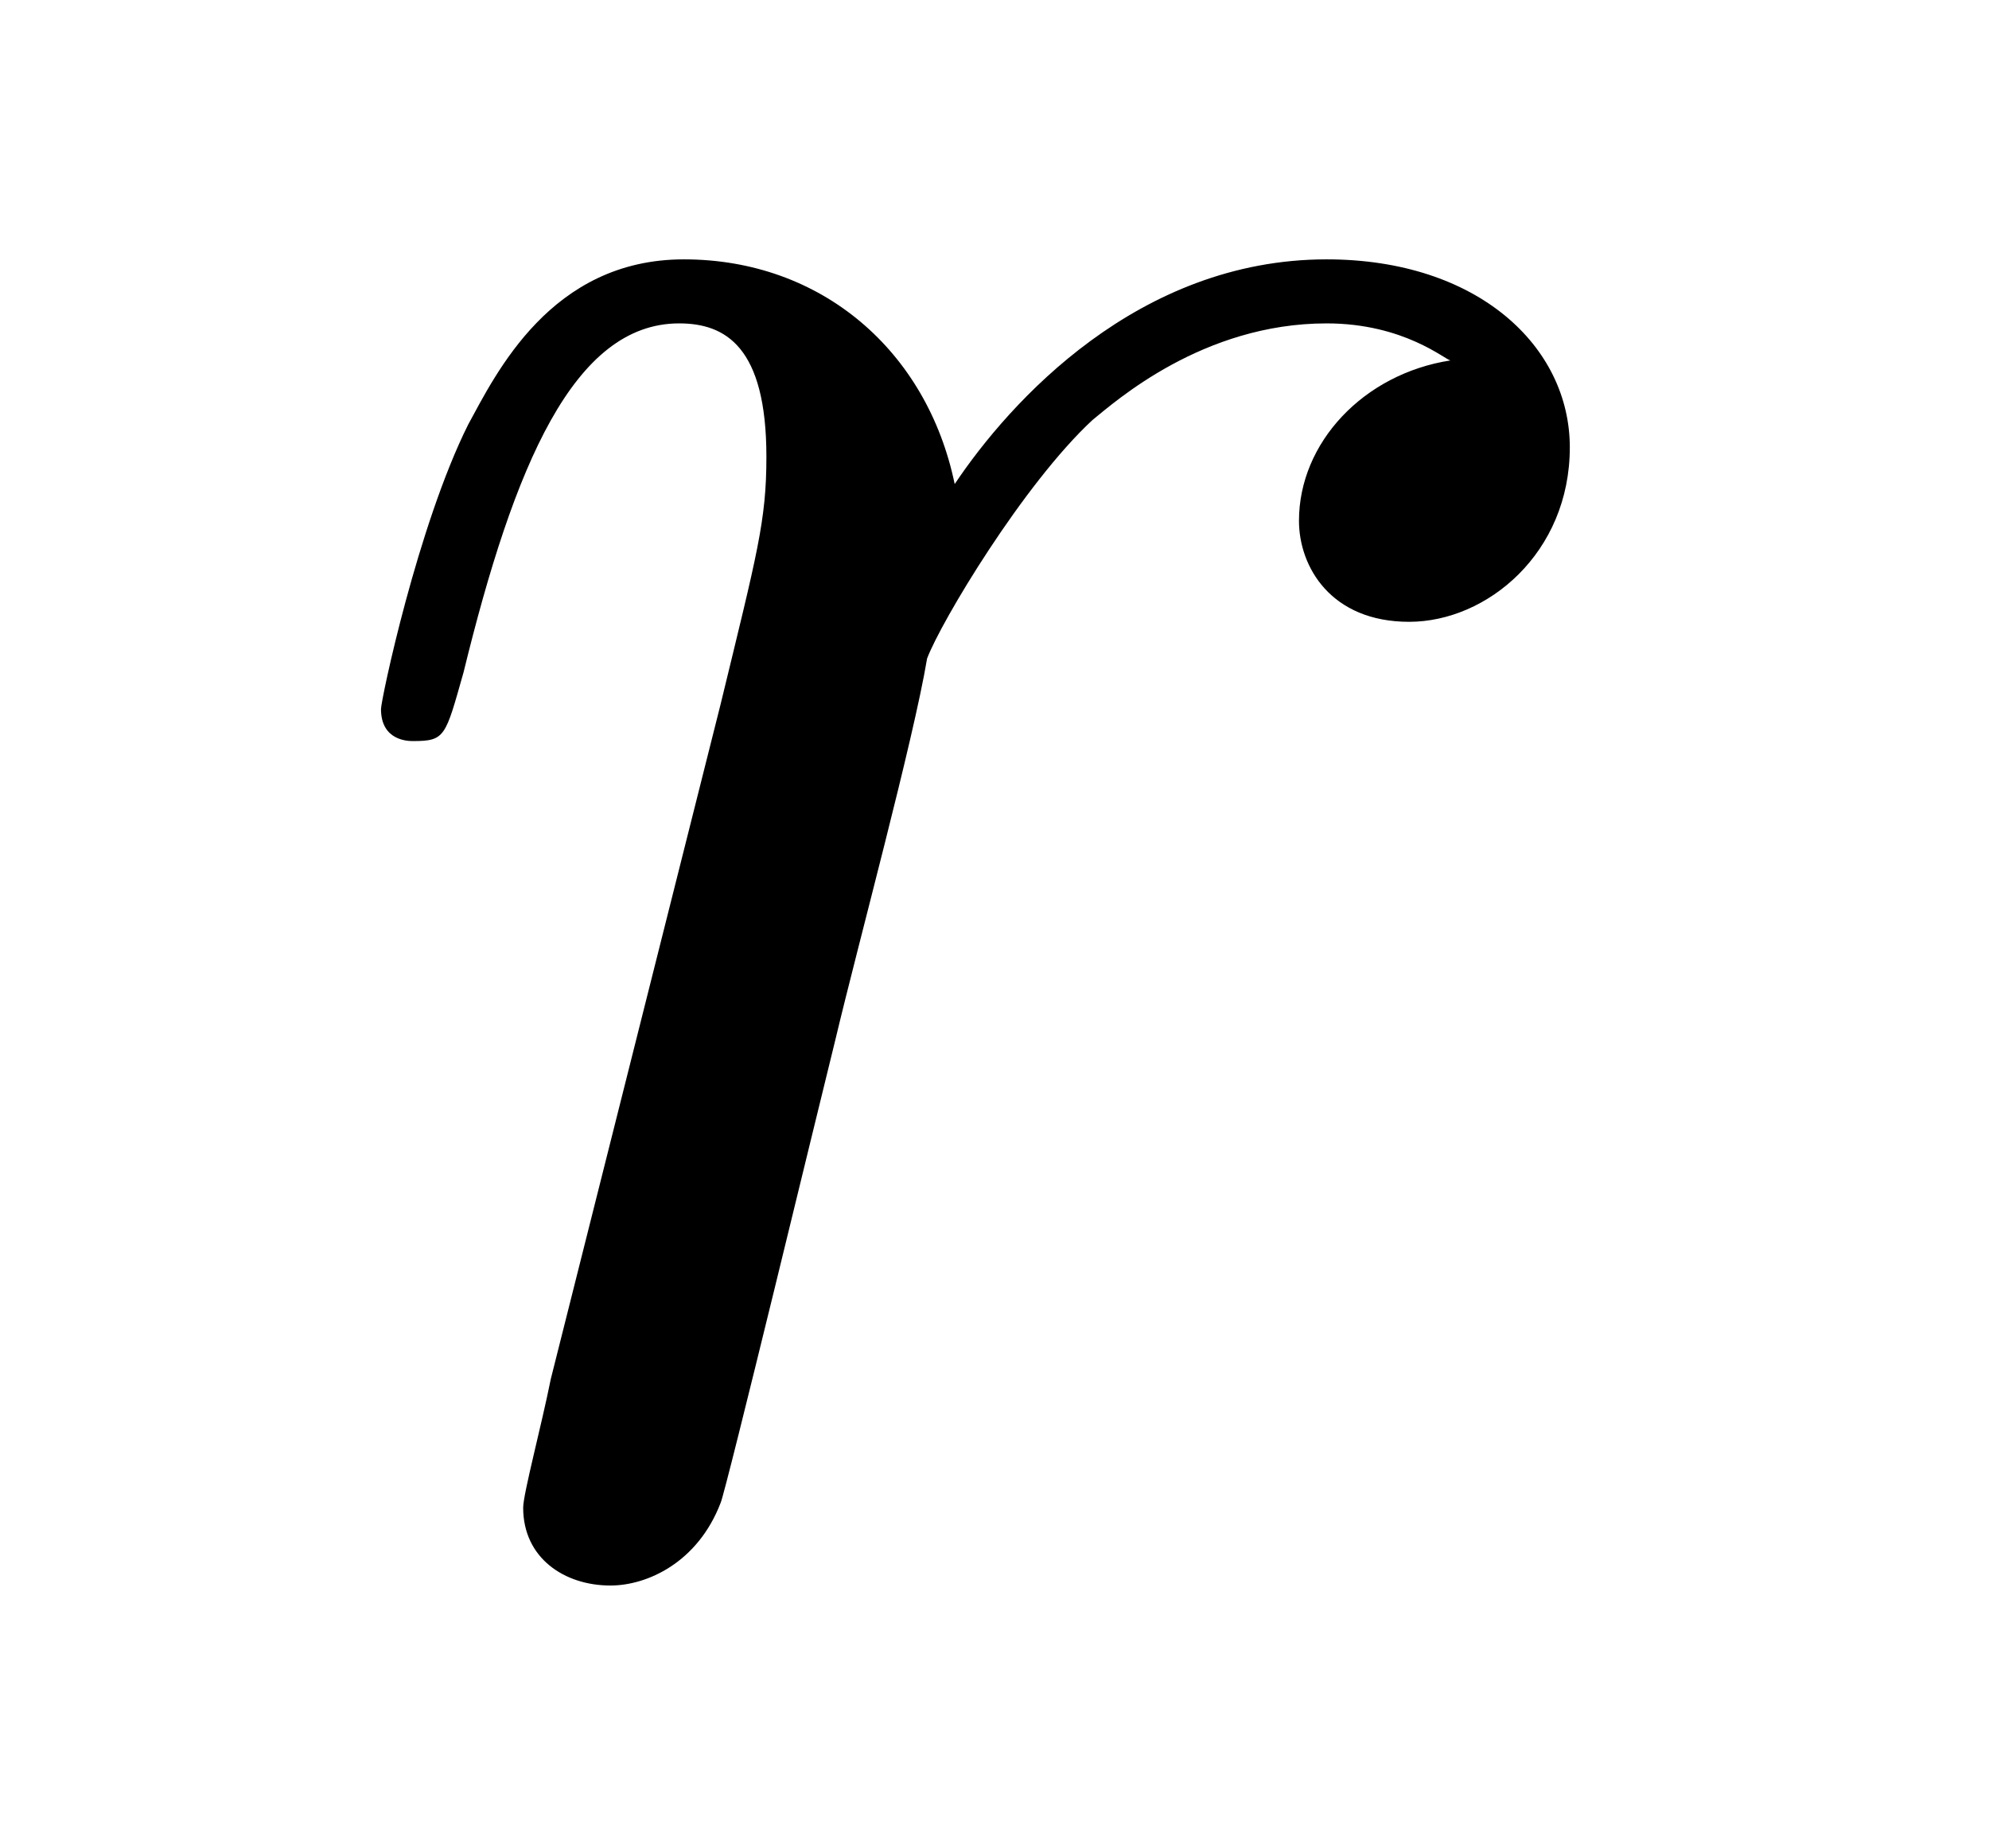
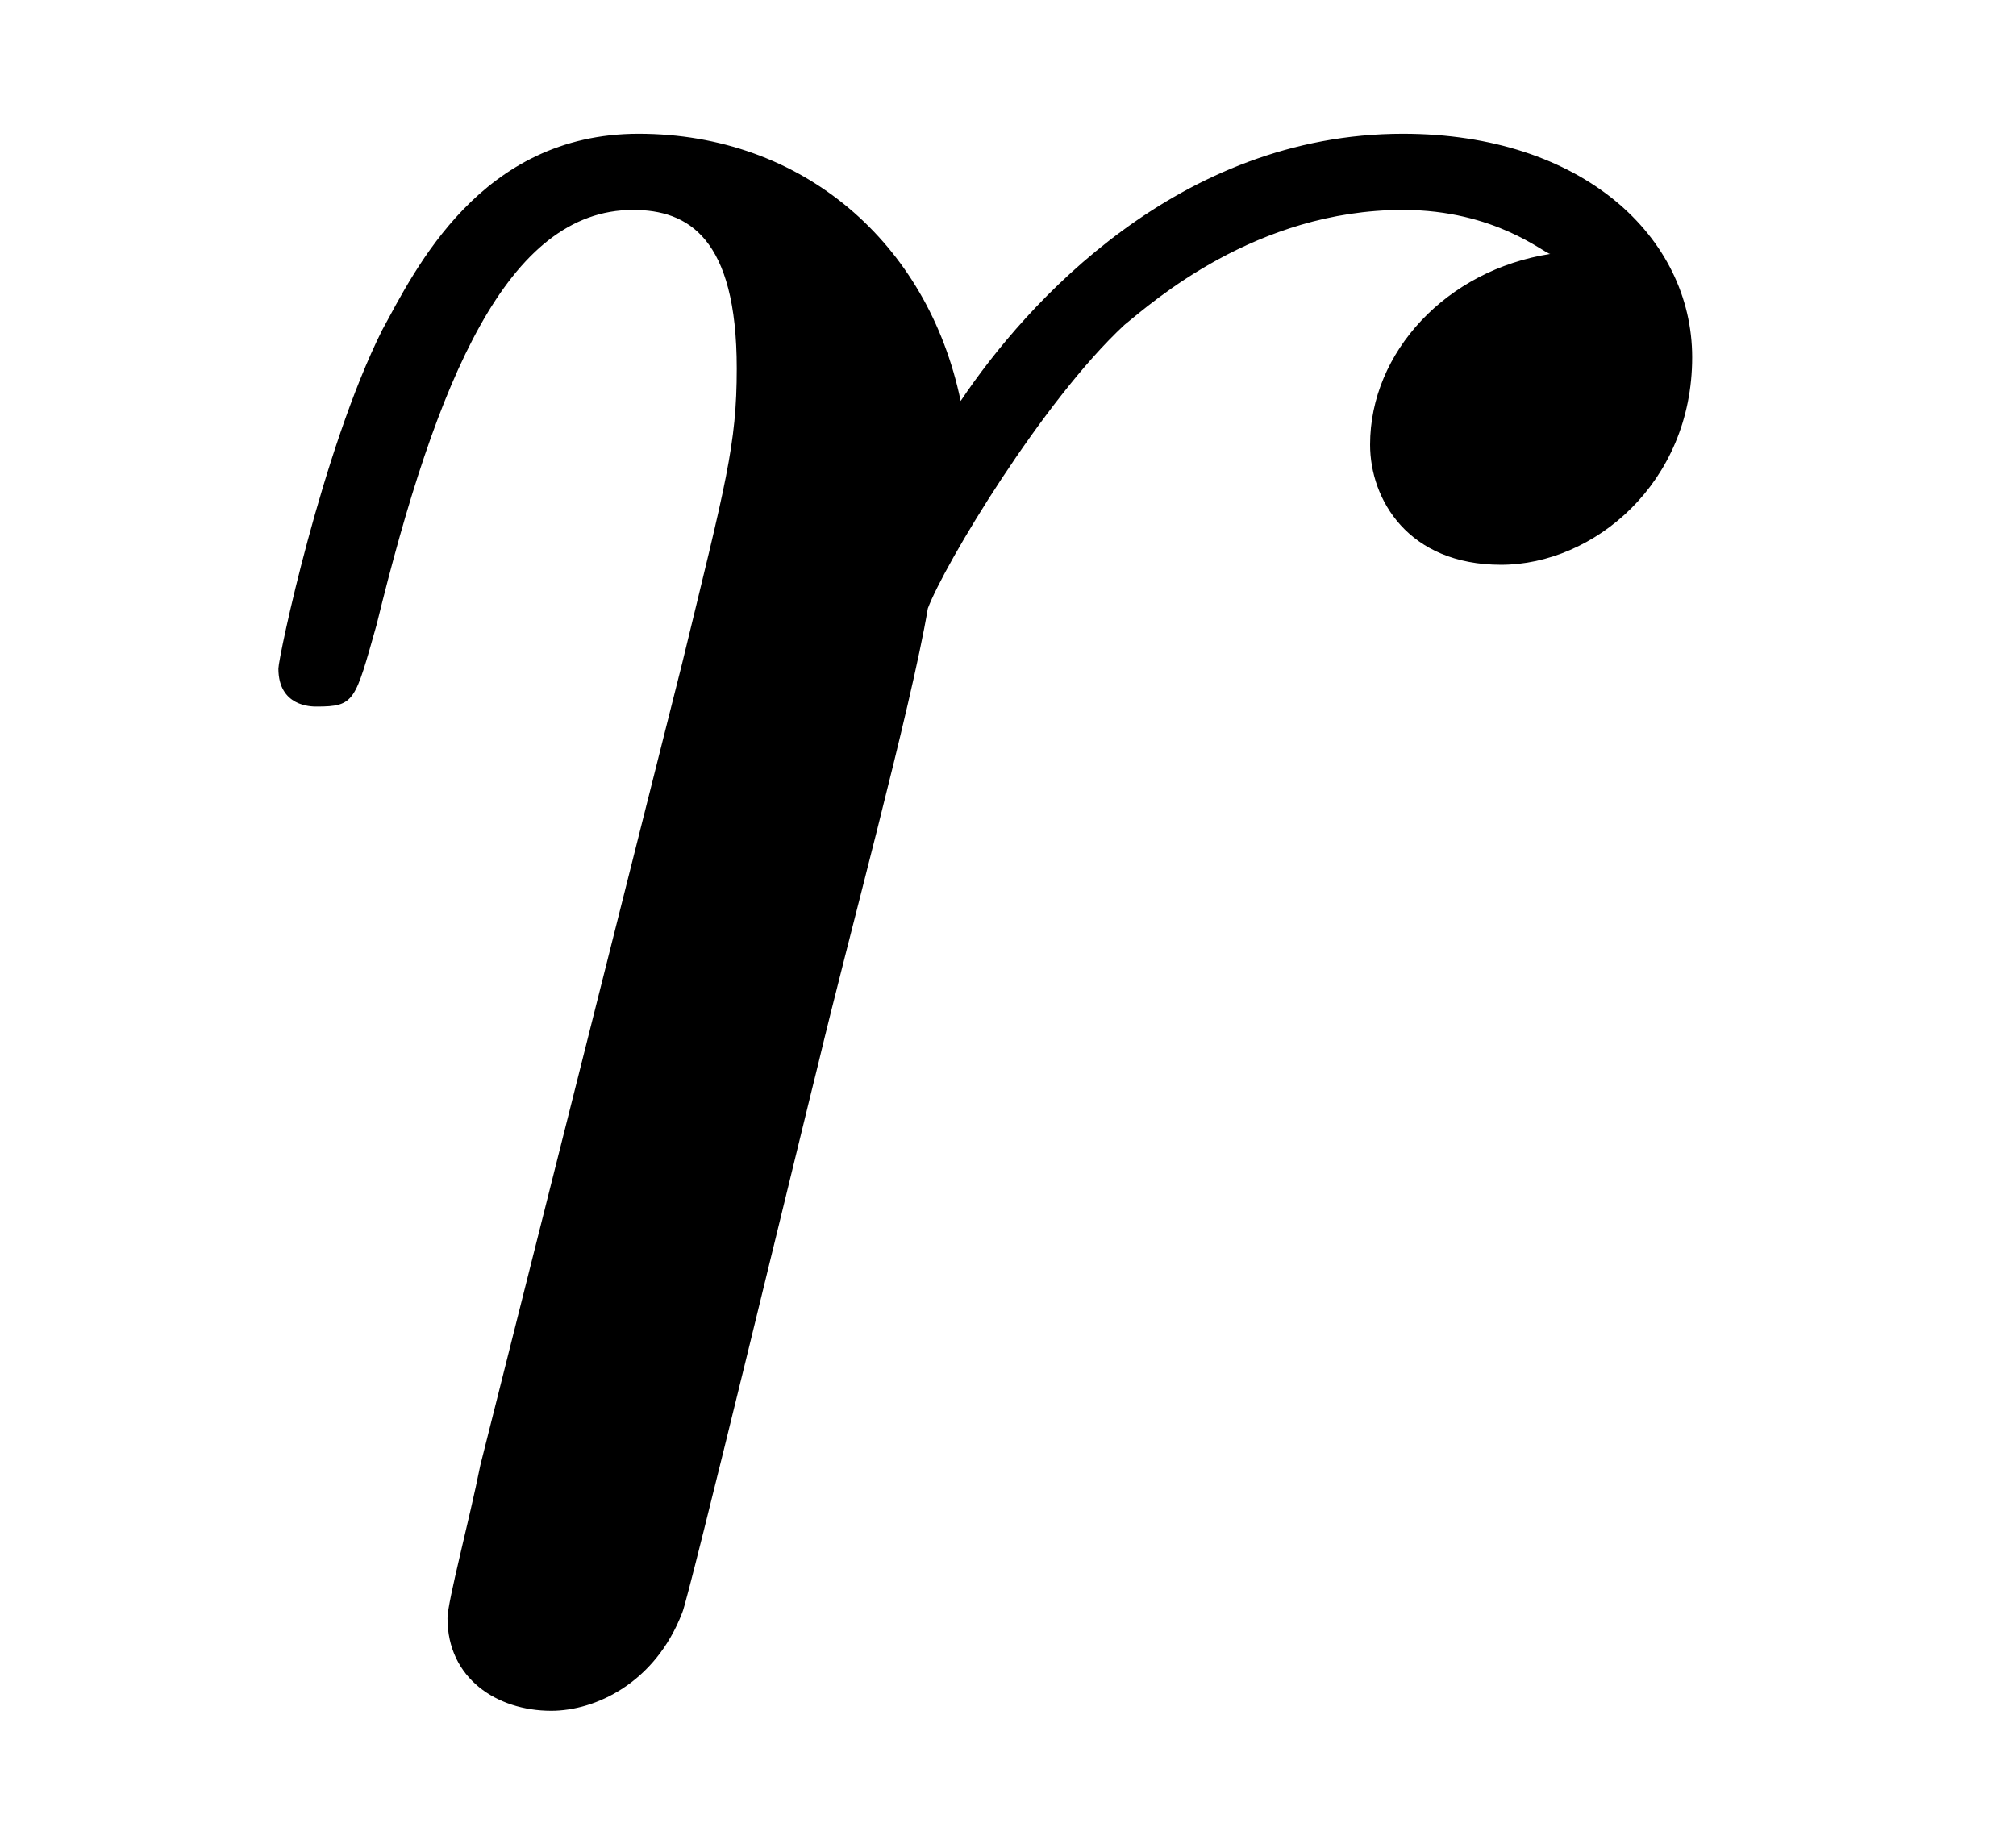
- <svg xmlns="http://www.w3.org/2000/svg" xmlns:xlink="http://www.w3.org/1999/xlink" viewBox="0 0 6.771 6.289" version="1.2">
+ <svg xmlns="http://www.w3.org/2000/svg" xmlns:xlink="http://www.w3.org/1999/xlink" viewBox="0 0 5.771 5.289" version="1.2">
  <defs>
    <g>
      <symbol overflow="visible" id="glyph0-0">
        <path style="stroke:none;" d="" />
      </symbol>
      <symbol overflow="visible" id="glyph0-1">
        <path style="stroke:none;" d="M 0.875 -0.594 C 0.844 -0.438 0.781 -0.203 0.781 -0.156 C 0.781 0.016 0.922 0.109 1.078 0.109 C 1.203 0.109 1.375 0.031 1.453 -0.172 C 1.469 -0.203 1.797 -1.562 1.844 -1.75 C 1.922 -2.078 2.109 -2.766 2.156 -3.047 C 2.203 -3.172 2.484 -3.641 2.719 -3.859 C 2.797 -3.922 3.094 -4.188 3.516 -4.188 C 3.781 -4.188 3.922 -4.062 3.938 -4.062 C 3.641 -4.016 3.422 -3.781 3.422 -3.516 C 3.422 -3.359 3.531 -3.172 3.797 -3.172 C 4.062 -3.172 4.344 -3.406 4.344 -3.766 C 4.344 -4.109 4.031 -4.406 3.516 -4.406 C 2.875 -4.406 2.438 -3.922 2.25 -3.641 C 2.156 -4.094 1.797 -4.406 1.328 -4.406 C 0.875 -4.406 0.688 -4.016 0.594 -3.844 C 0.422 -3.5 0.297 -2.906 0.297 -2.875 C 0.297 -2.766 0.391 -2.766 0.406 -2.766 C 0.516 -2.766 0.516 -2.781 0.578 -3 C 0.75 -3.703 0.953 -4.188 1.312 -4.188 C 1.469 -4.188 1.609 -4.109 1.609 -3.734 C 1.609 -3.516 1.578 -3.406 1.453 -2.891 Z M 0.875 -0.594 " />
      </symbol>
    </g>
  </defs>
  <g id="surface1">
    <g style="fill:rgb(0%,0%,0%);fill-opacity:1;">
-       <use xlink:href="#glyph0-1" x="1" y="5.289" />
+       <use xlink:href="#glyph0-1" x="0.5" y="4.789" />
    </g>
  </g>
</svg>
